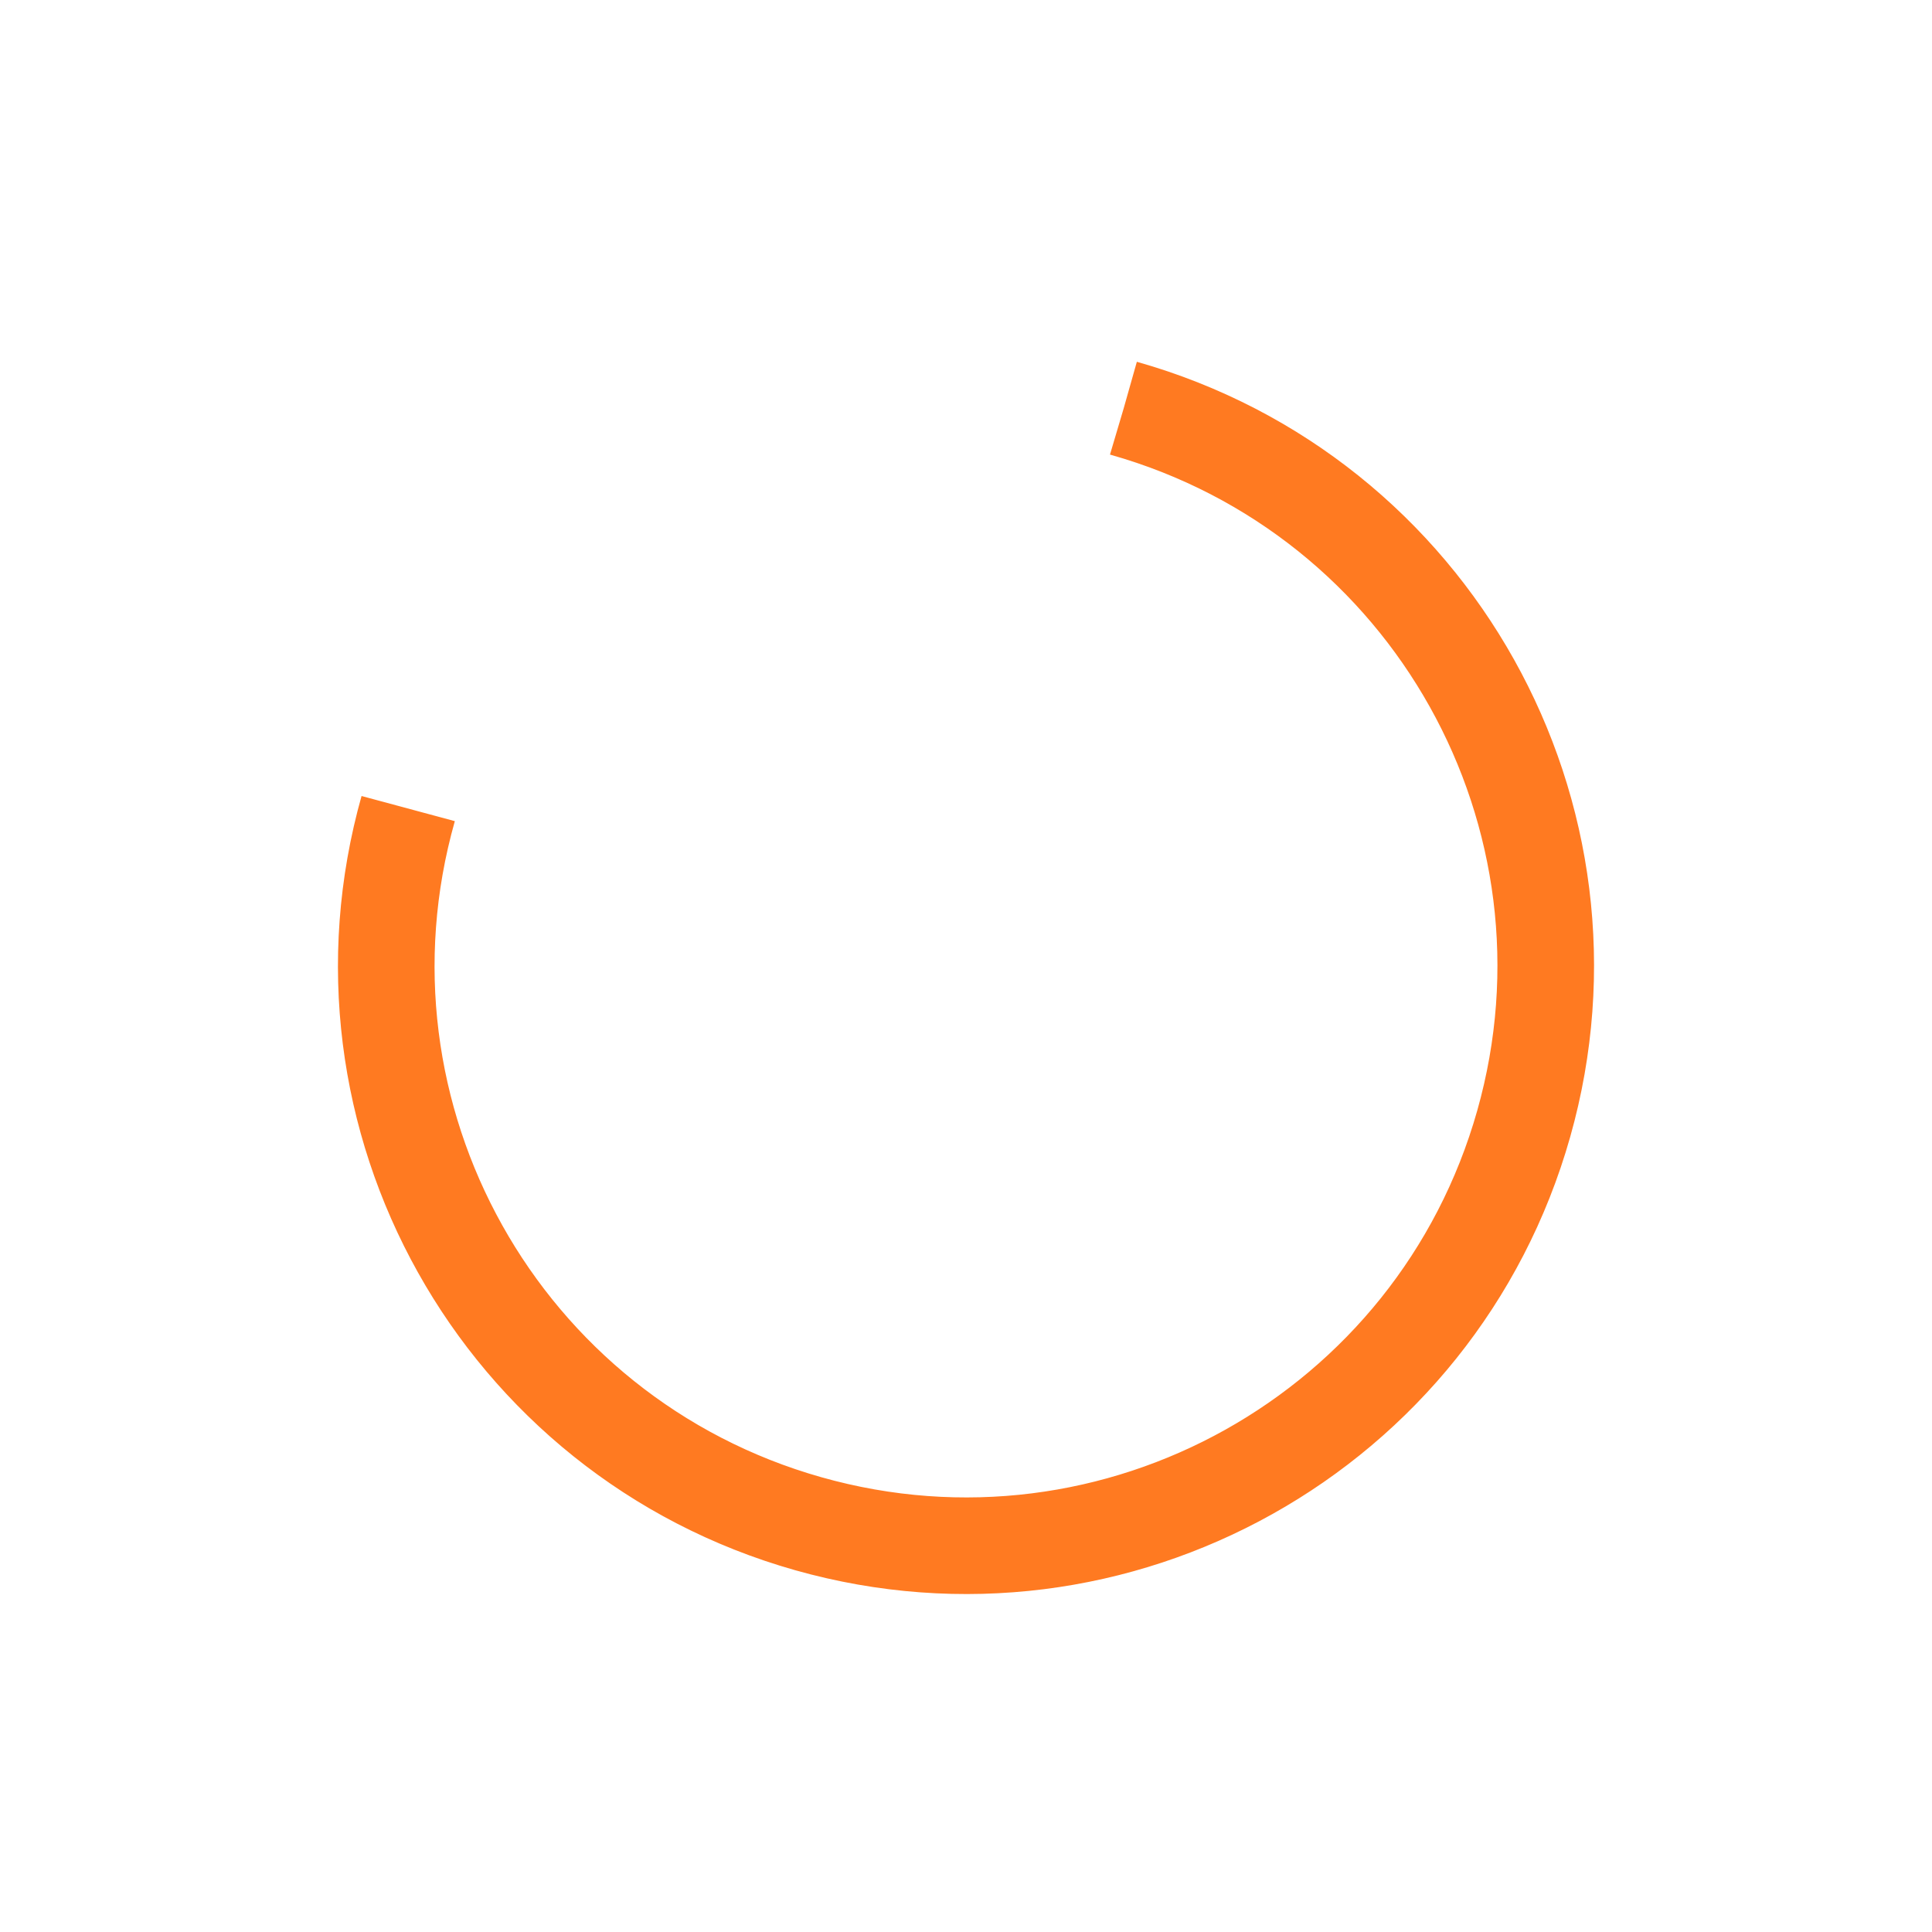
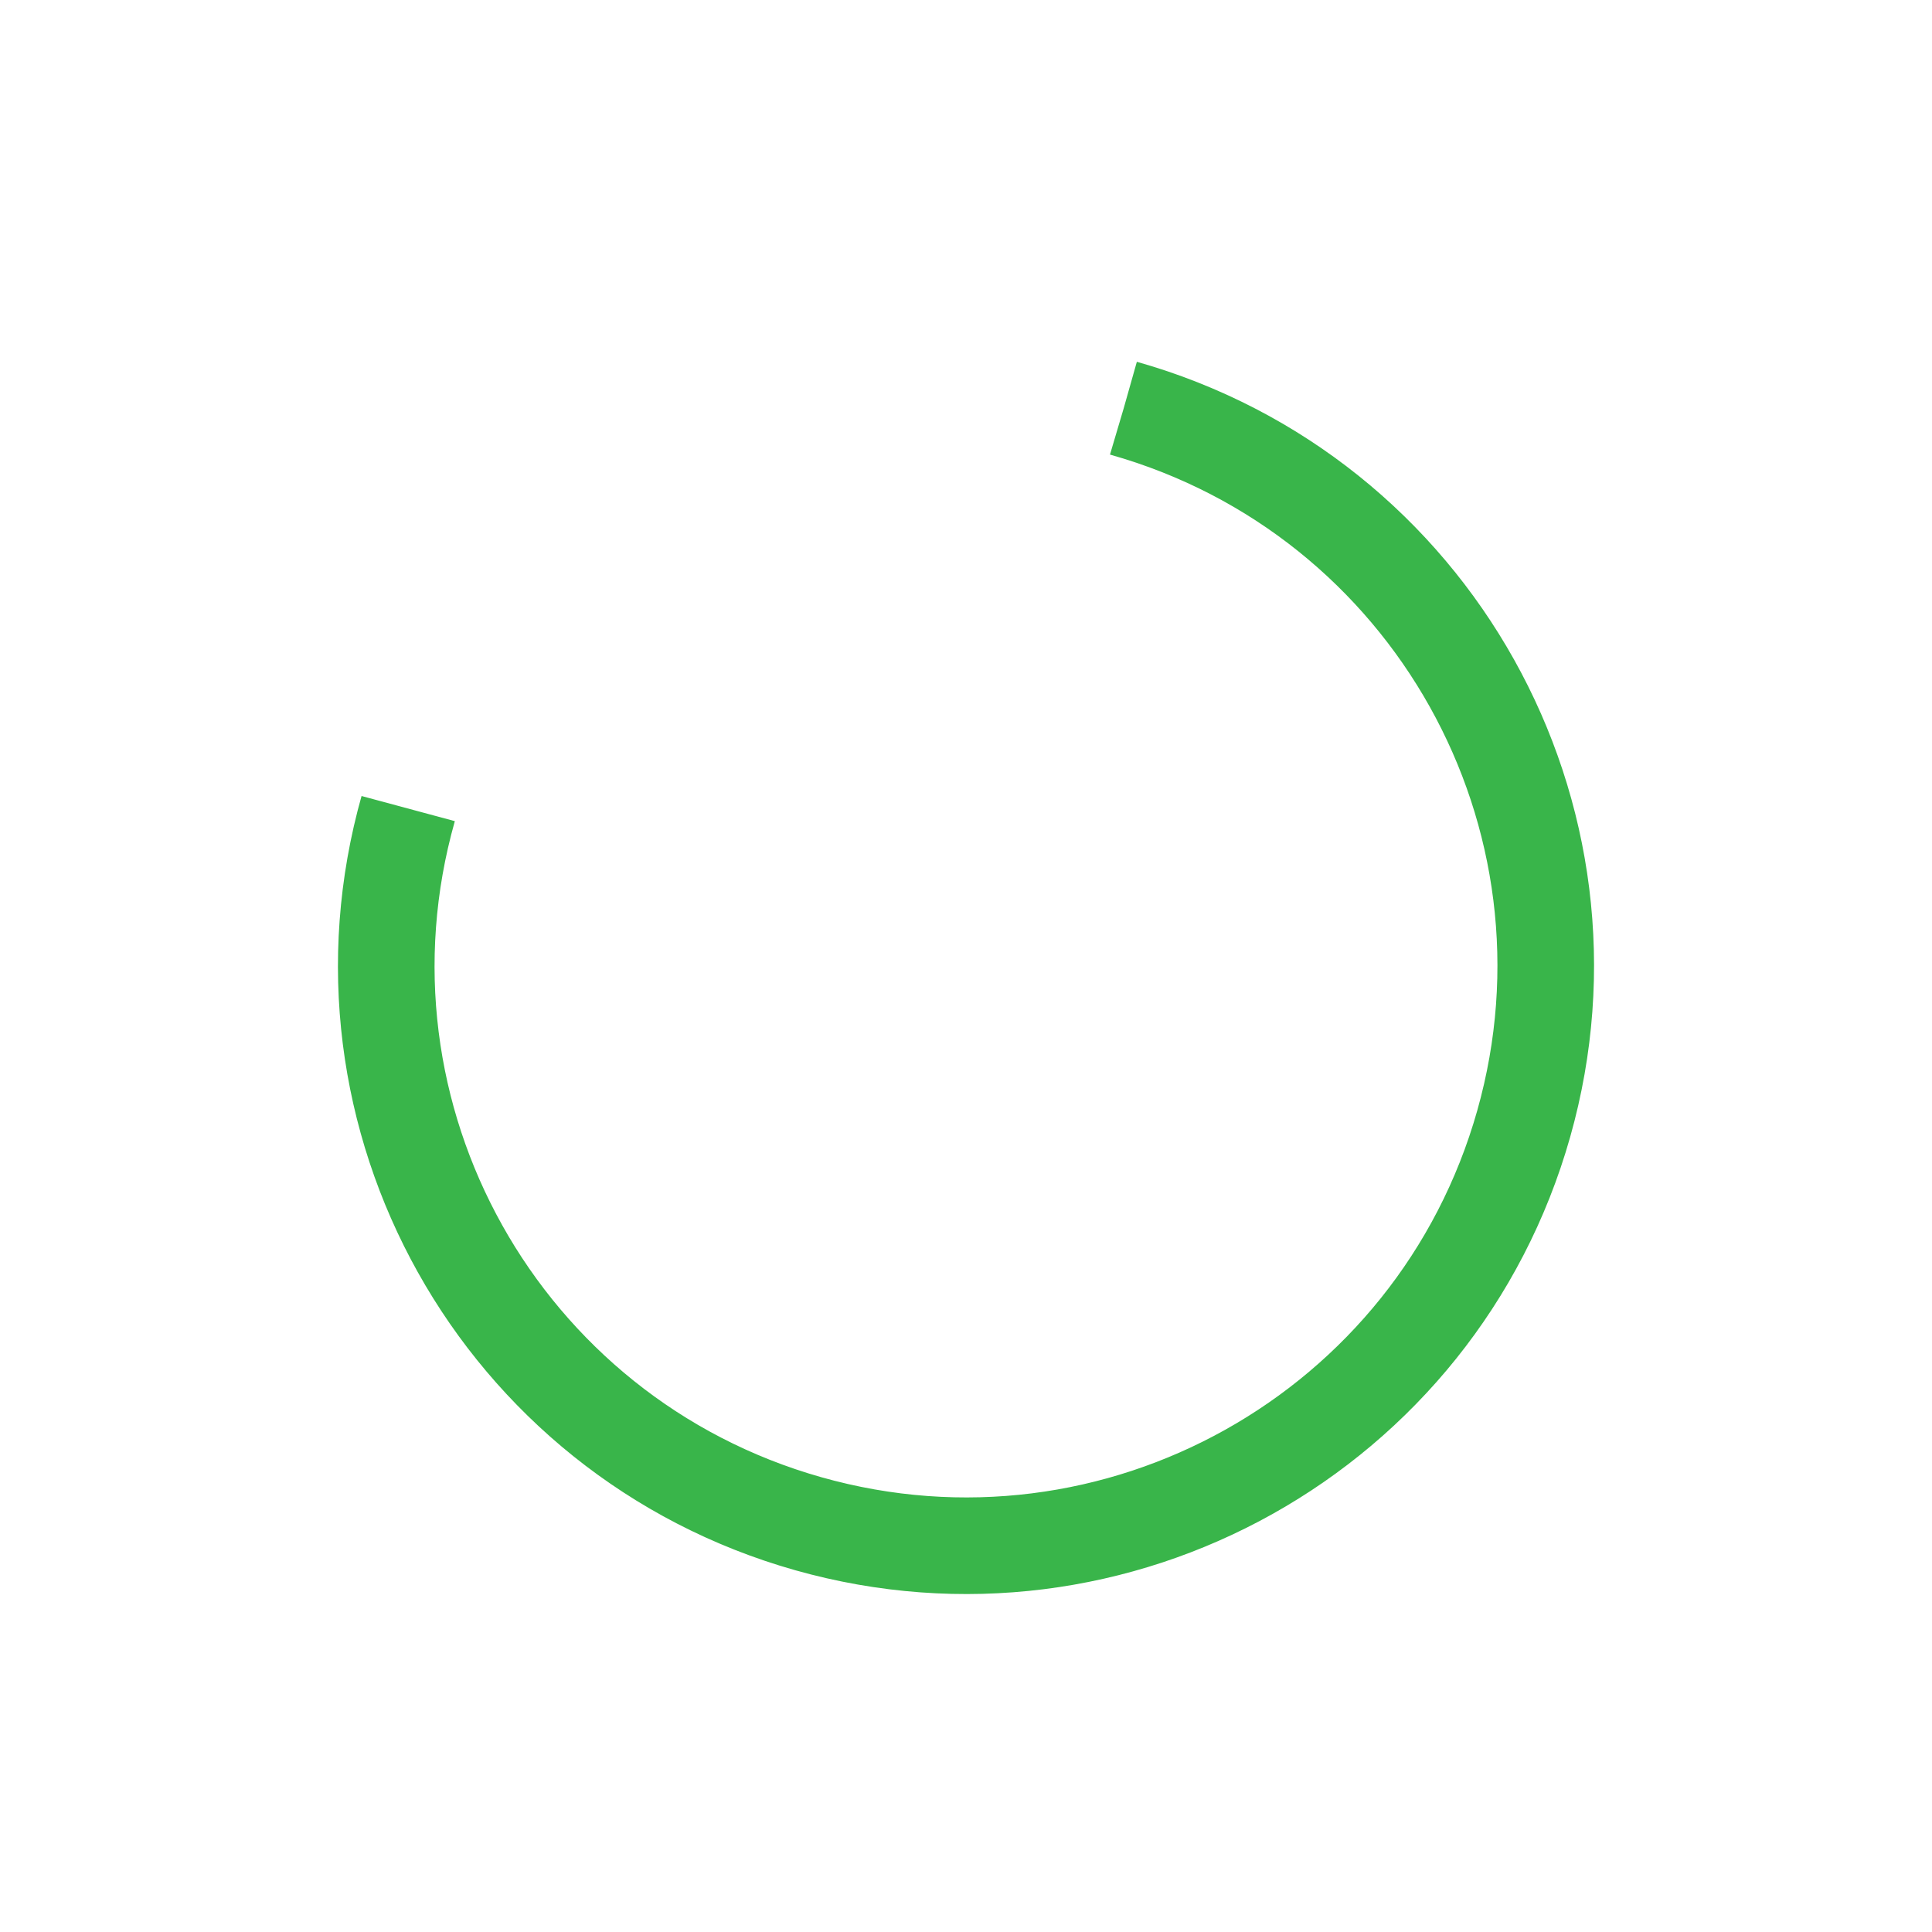
<svg xmlns="http://www.w3.org/2000/svg" width="64px" height="64px" viewBox="0 0 100 100" preserveAspectRatio="xMidYMid" class="lds-rolling" style="background: none;">
-   <circle cx="50" cy="50" fill="none" ng-attr-stroke="{{config.color}}" ng-attr-stroke-width="{{config.width}}" ng-attr-r="{{config.radius}}" ng-attr-stroke-dasharray="{{config.dasharray}}" stroke="#ff7a21" stroke-width="5" r="30" stroke-dasharray="141.372 49.124" transform="rotate(285.789 50 50)">
+   <circle cx="50" cy="50" fill="none" ng-attr-stroke="{{config.color}}" ng-attr-stroke-width="{{config.width}}" ng-attr-r="{{config.radius}}" ng-attr-stroke-dasharray="{{config.dasharray}}" stroke="#39b54a" stroke-width="5" r="30" stroke-dasharray="141.372 49.124" transform="rotate(285.789 50 50)">
    <animateTransform attributeName="transform" type="rotate" calcMode="linear" values="0 50 50;360 50 50" keyTimes="0;1" dur="1.5s" begin="0s" repeatCount="indefinite" />
  </circle>
</svg>
